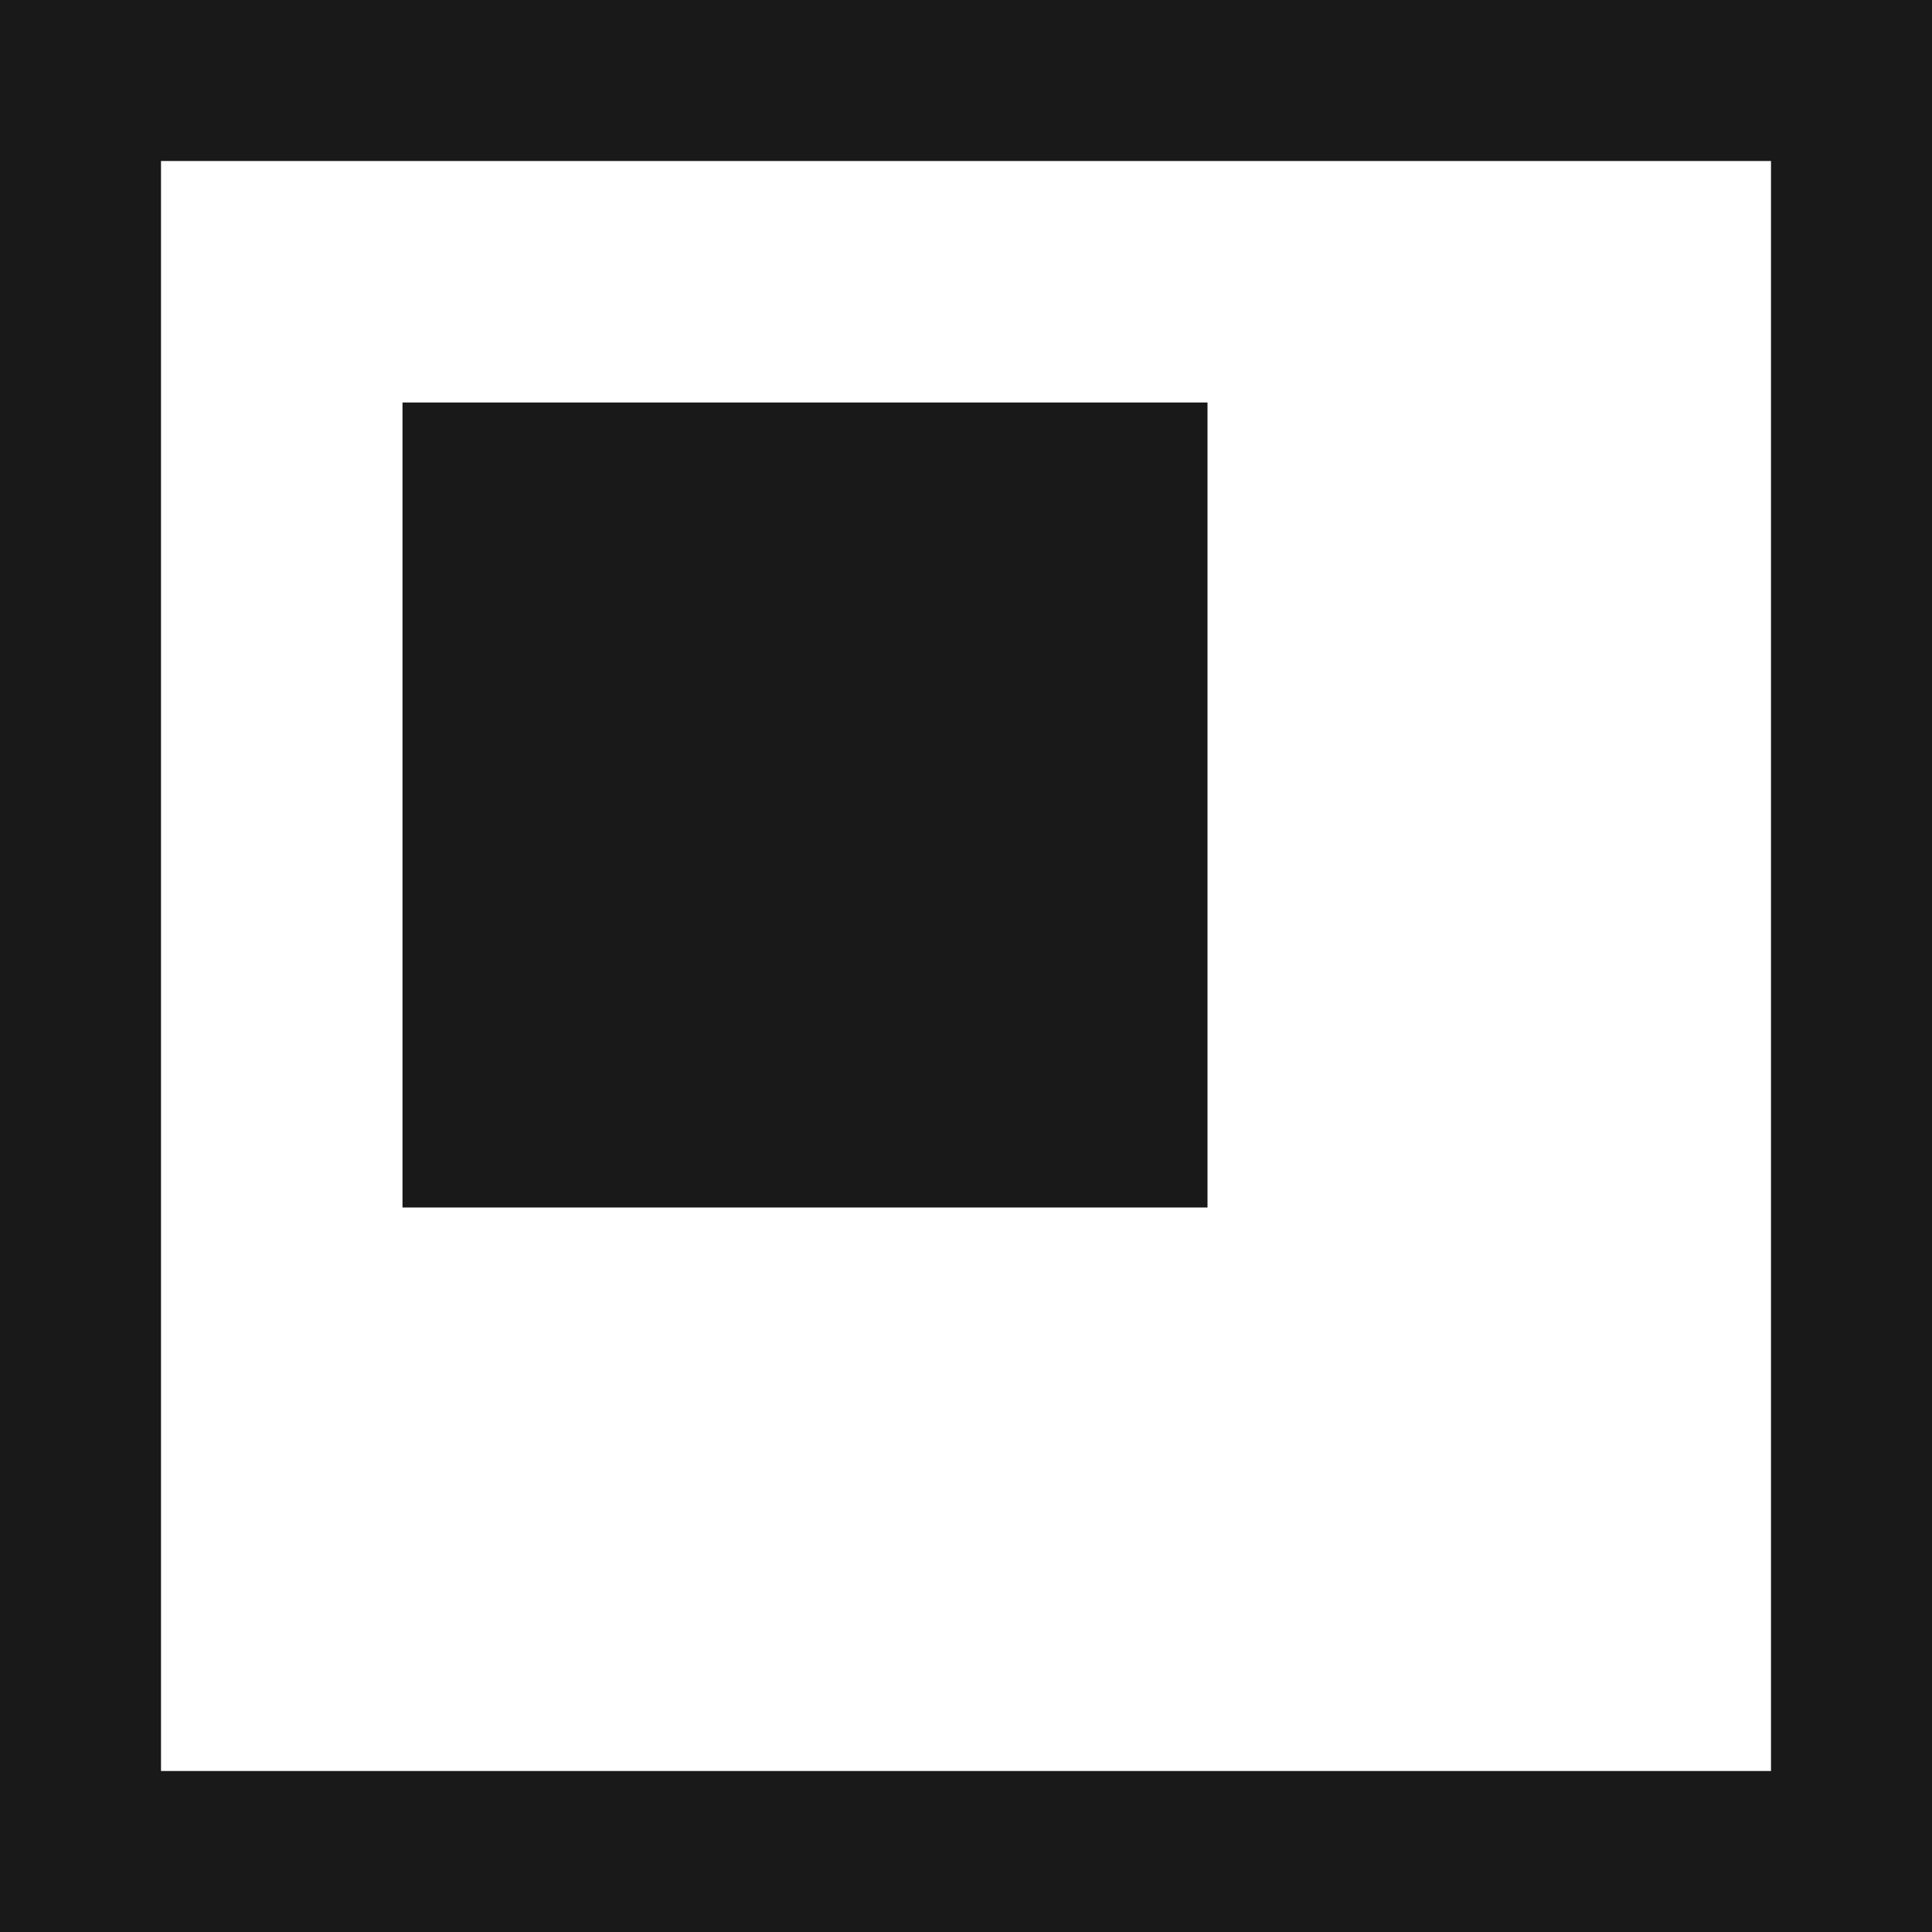
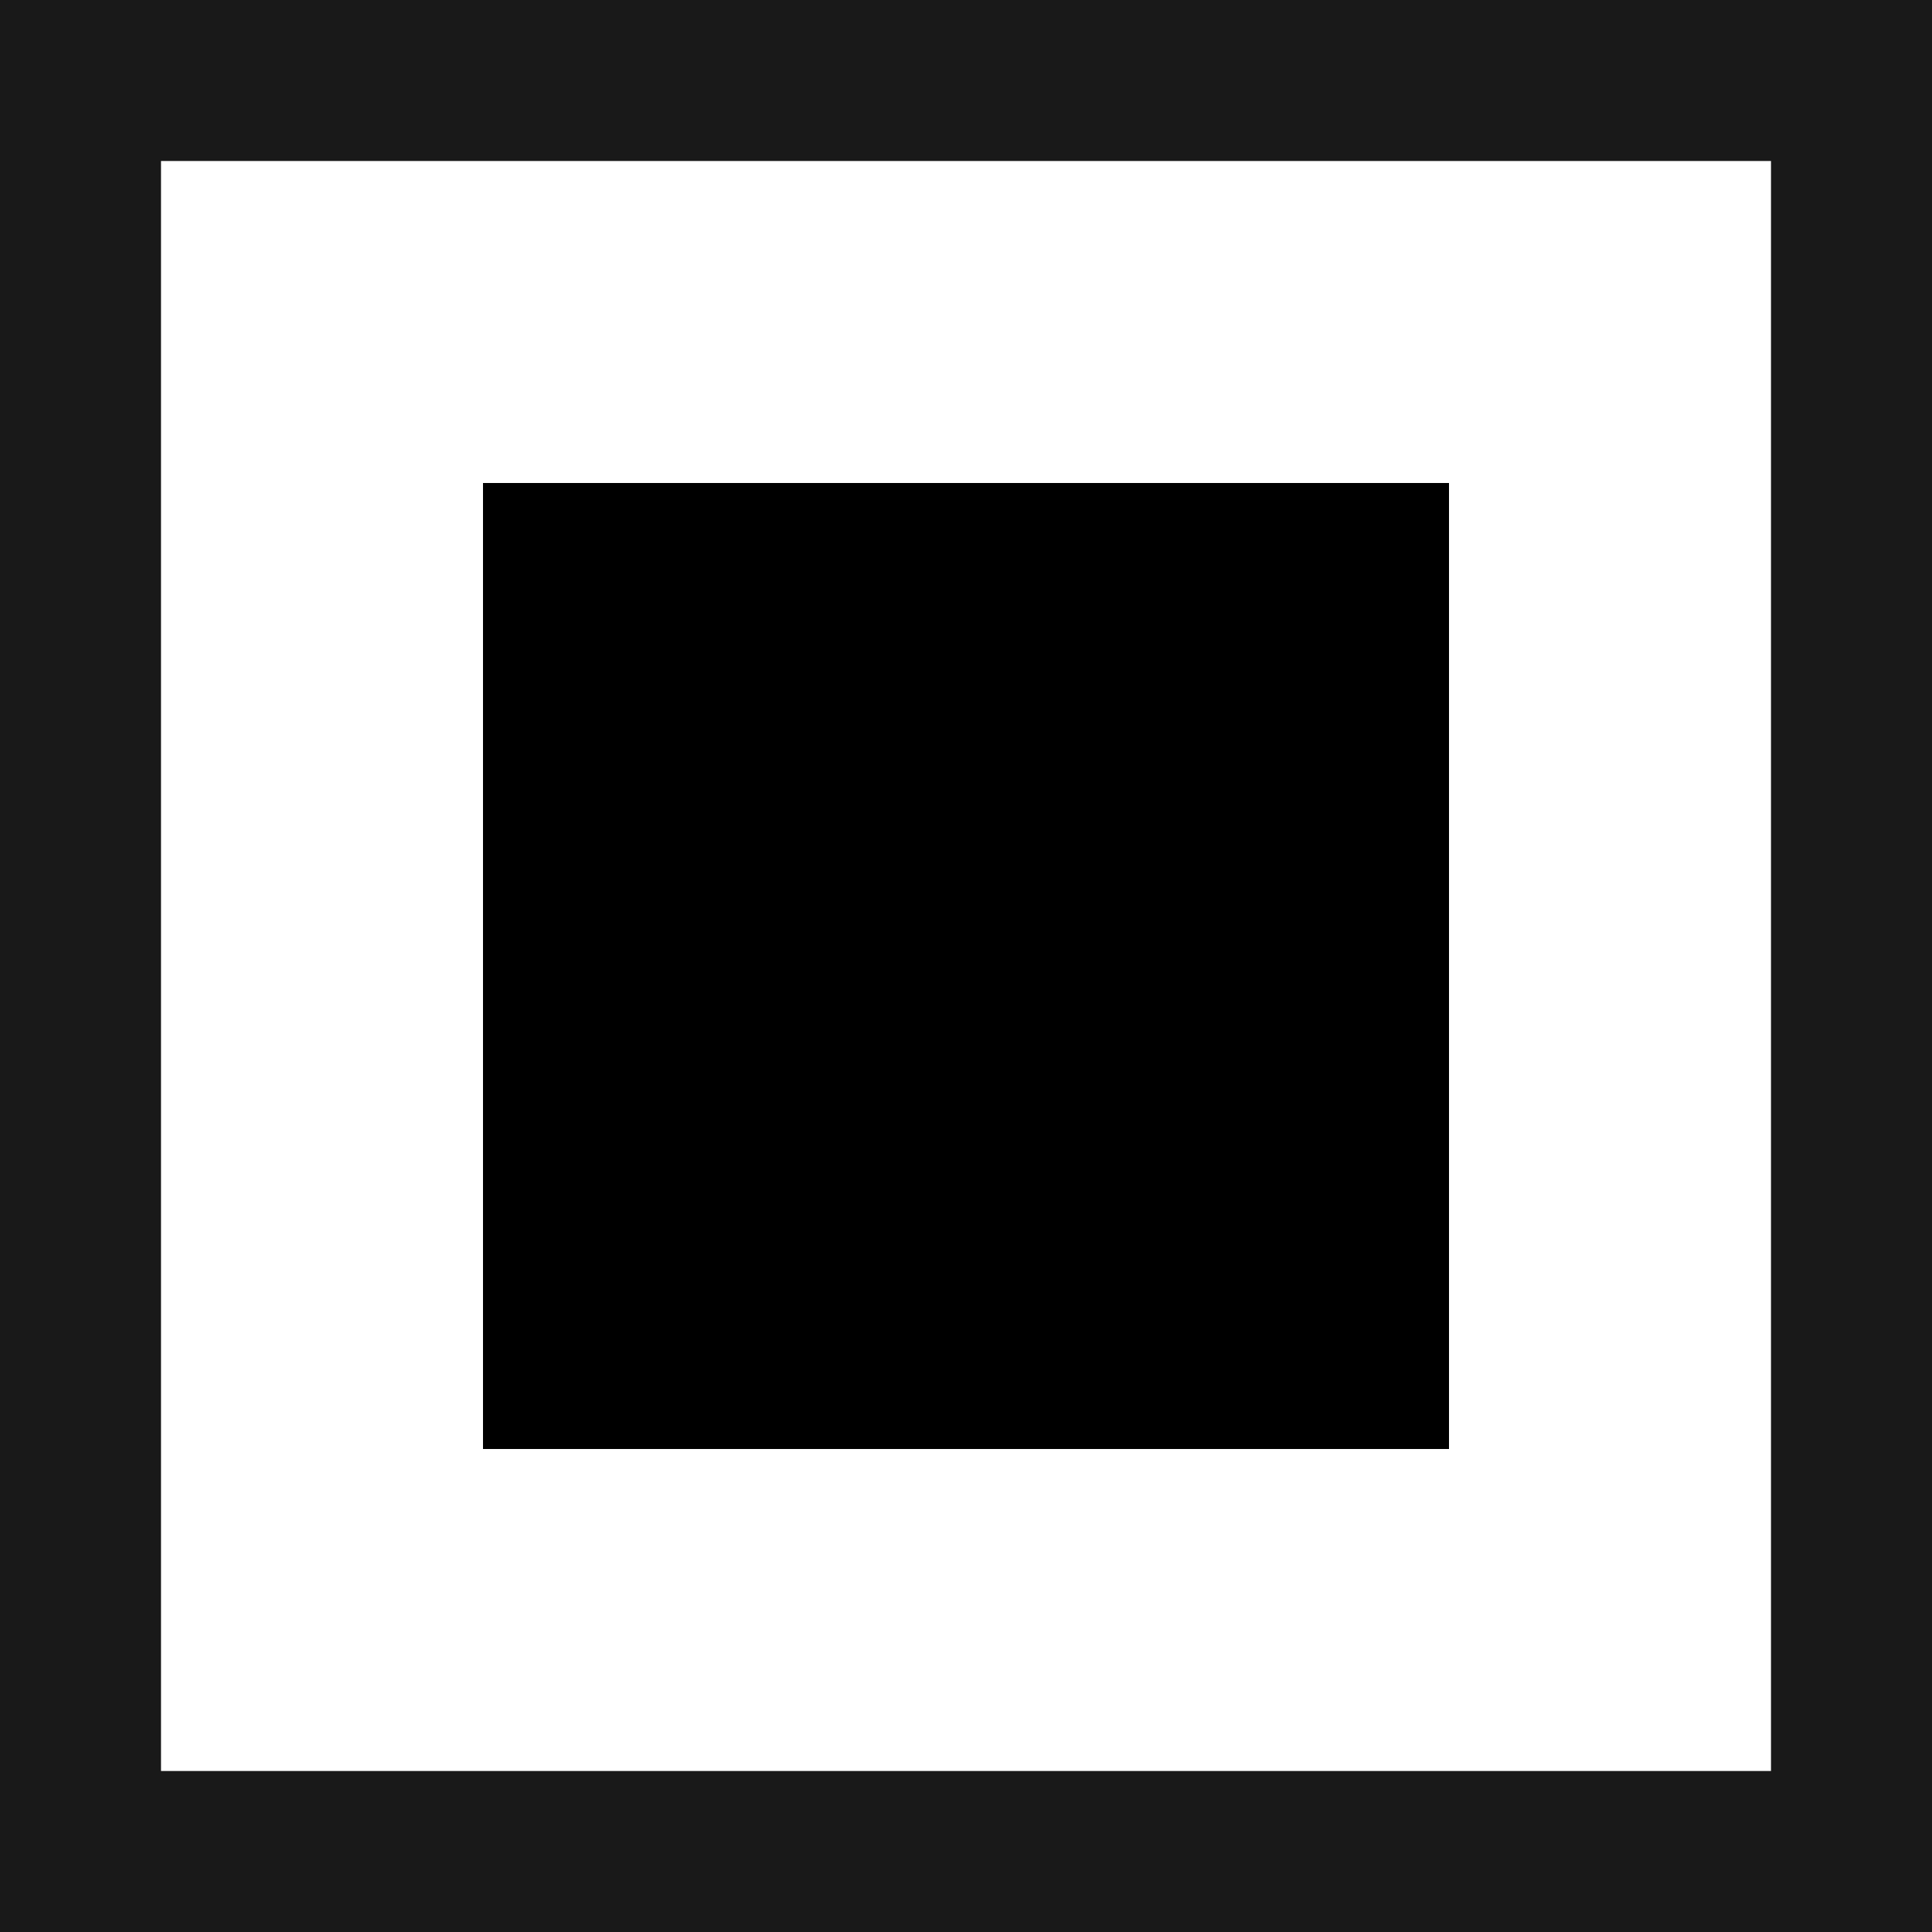
- <svg xmlns="http://www.w3.org/2000/svg" width="12px" height="12px" version="1.1" viewBox="0 0 12 12">
-   <rect x=".5" y=".5" width="11" height="11" fill="#fff" stroke="#191919" style="paint-order:markers fill stroke" />
-   <rect x="2.5" y="2.5" width="5" height="5" fill="#191919" style="paint-order:markers fill stroke" />
+ <svg xmlns="http://www.w3.org/2000/svg" width="12" height="12" version="1.1">
+   <rect x=".5" y=".5" width="11" height="11" fill="#fff" stroke="#191919" />
+   <rect x="3" y="3" width="6" height="6" fill="#000" stroke="none" />
</svg>
